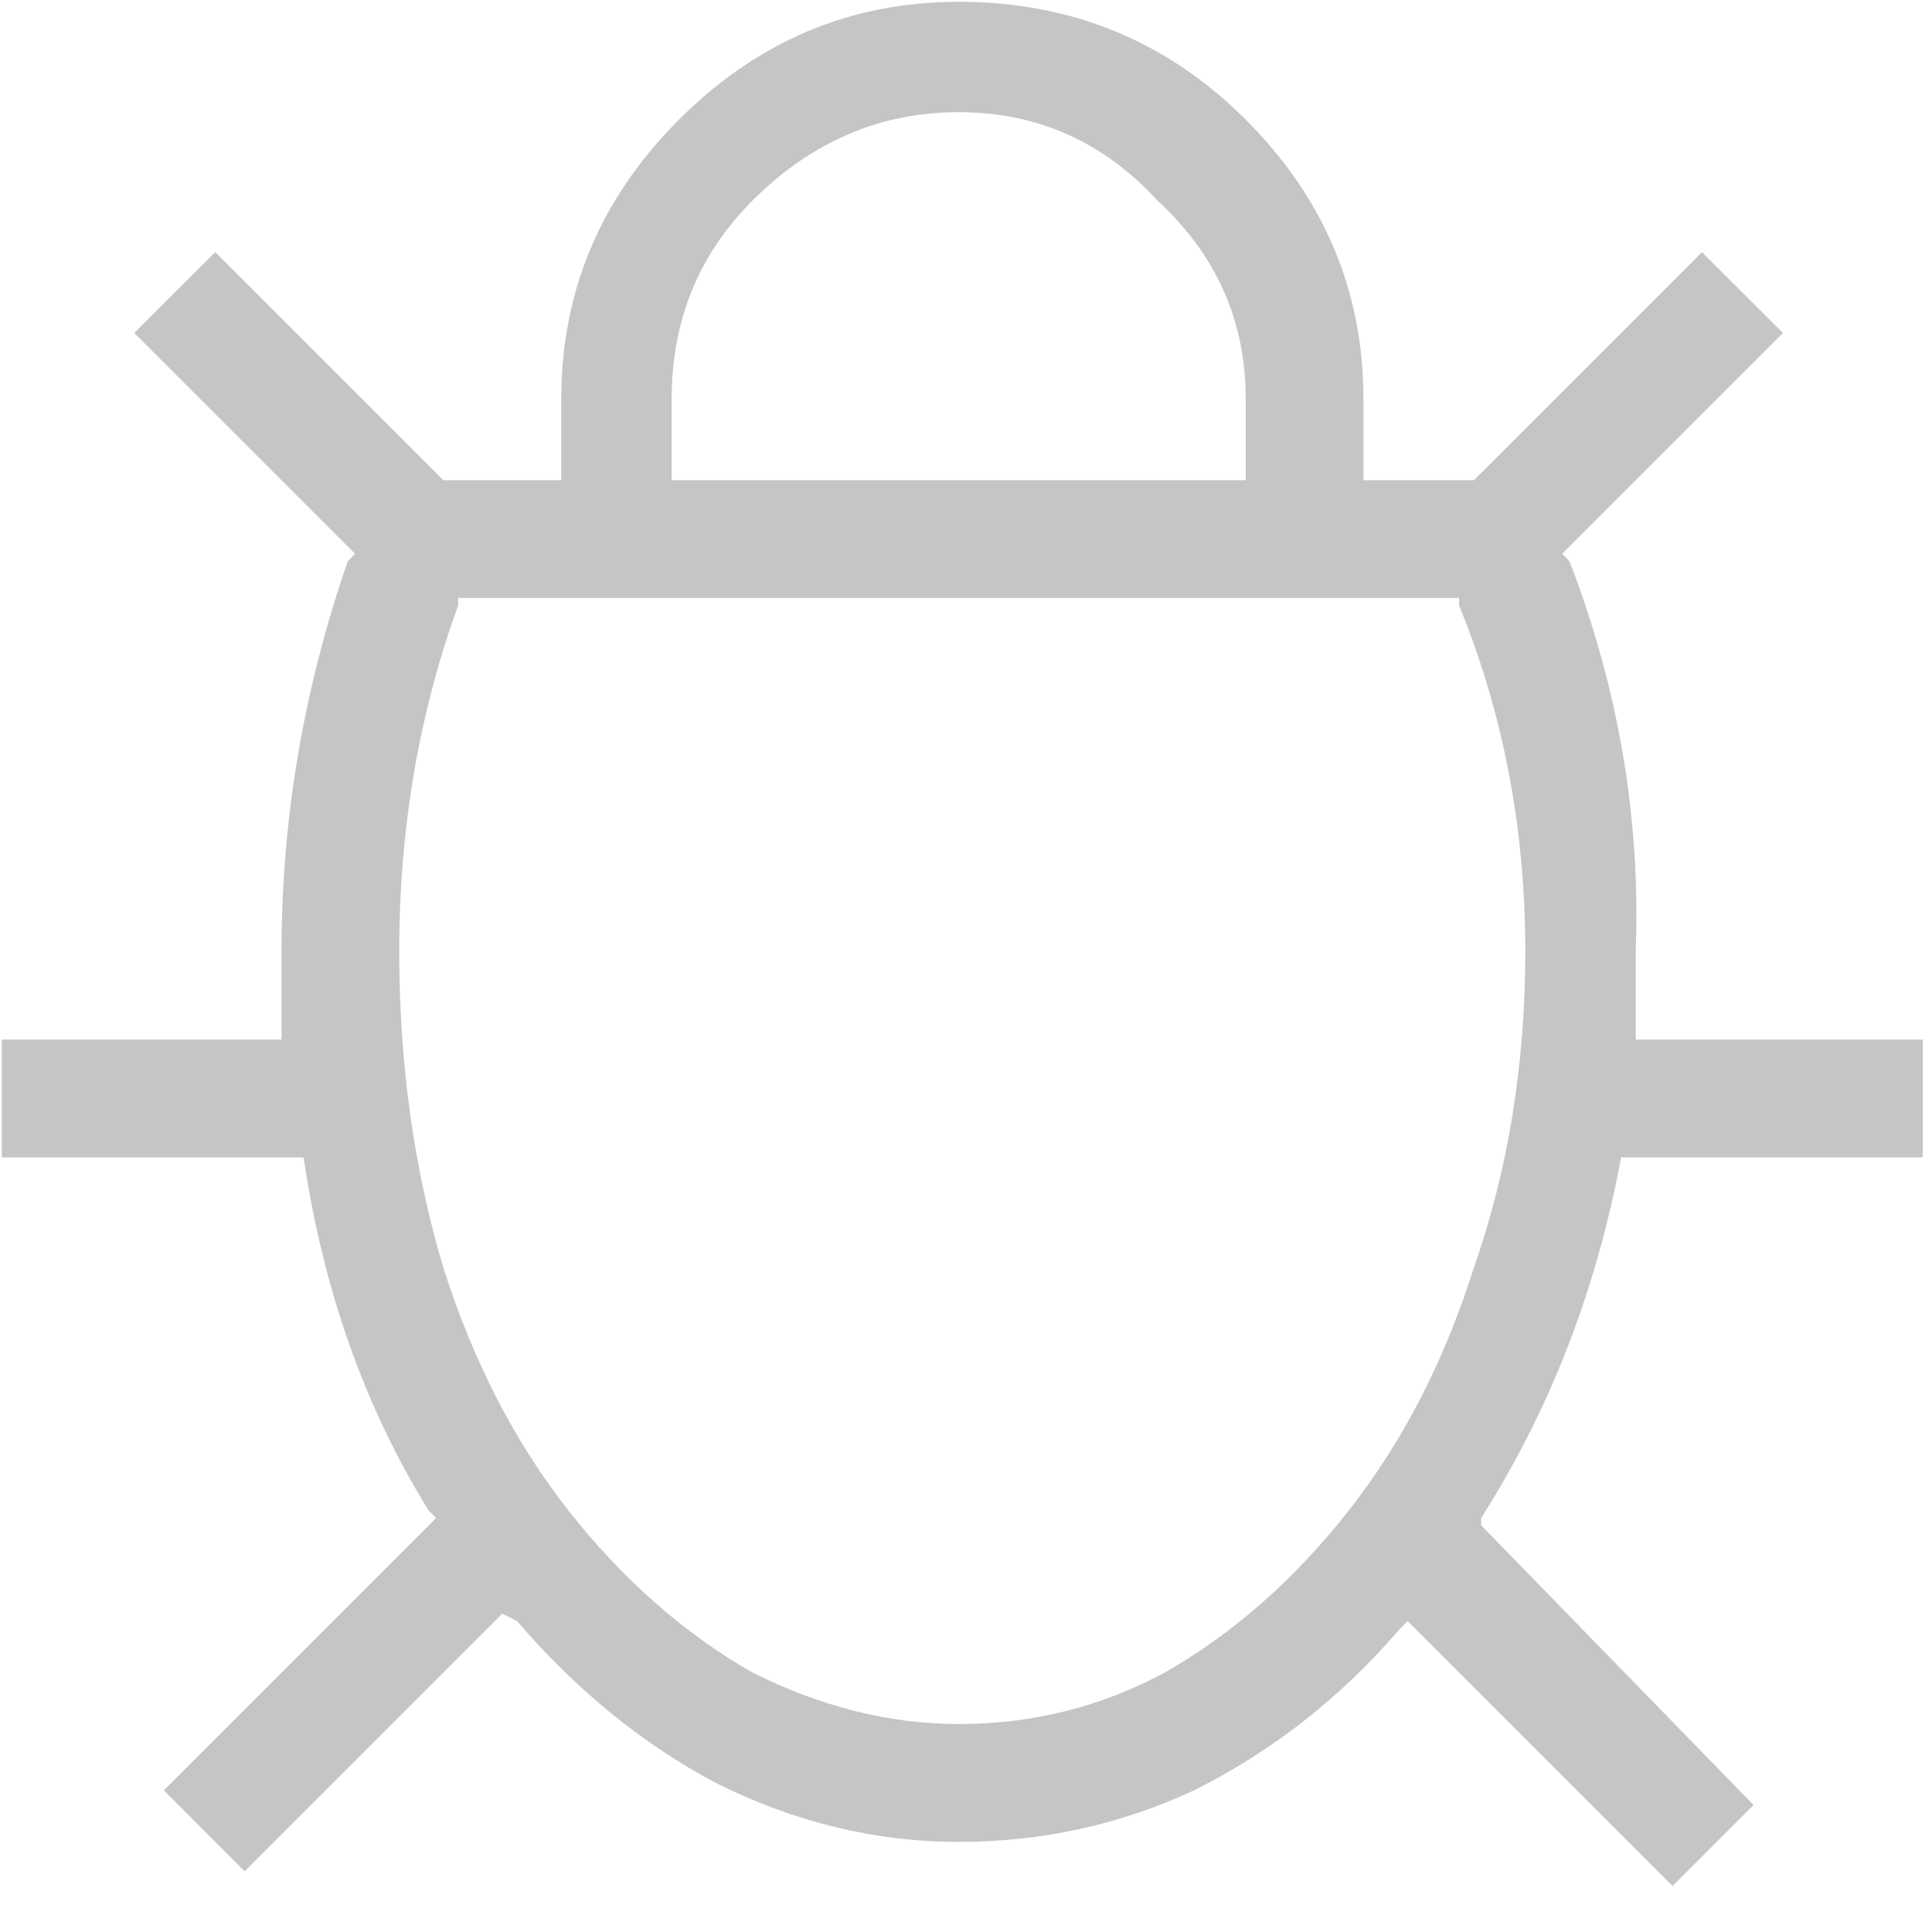
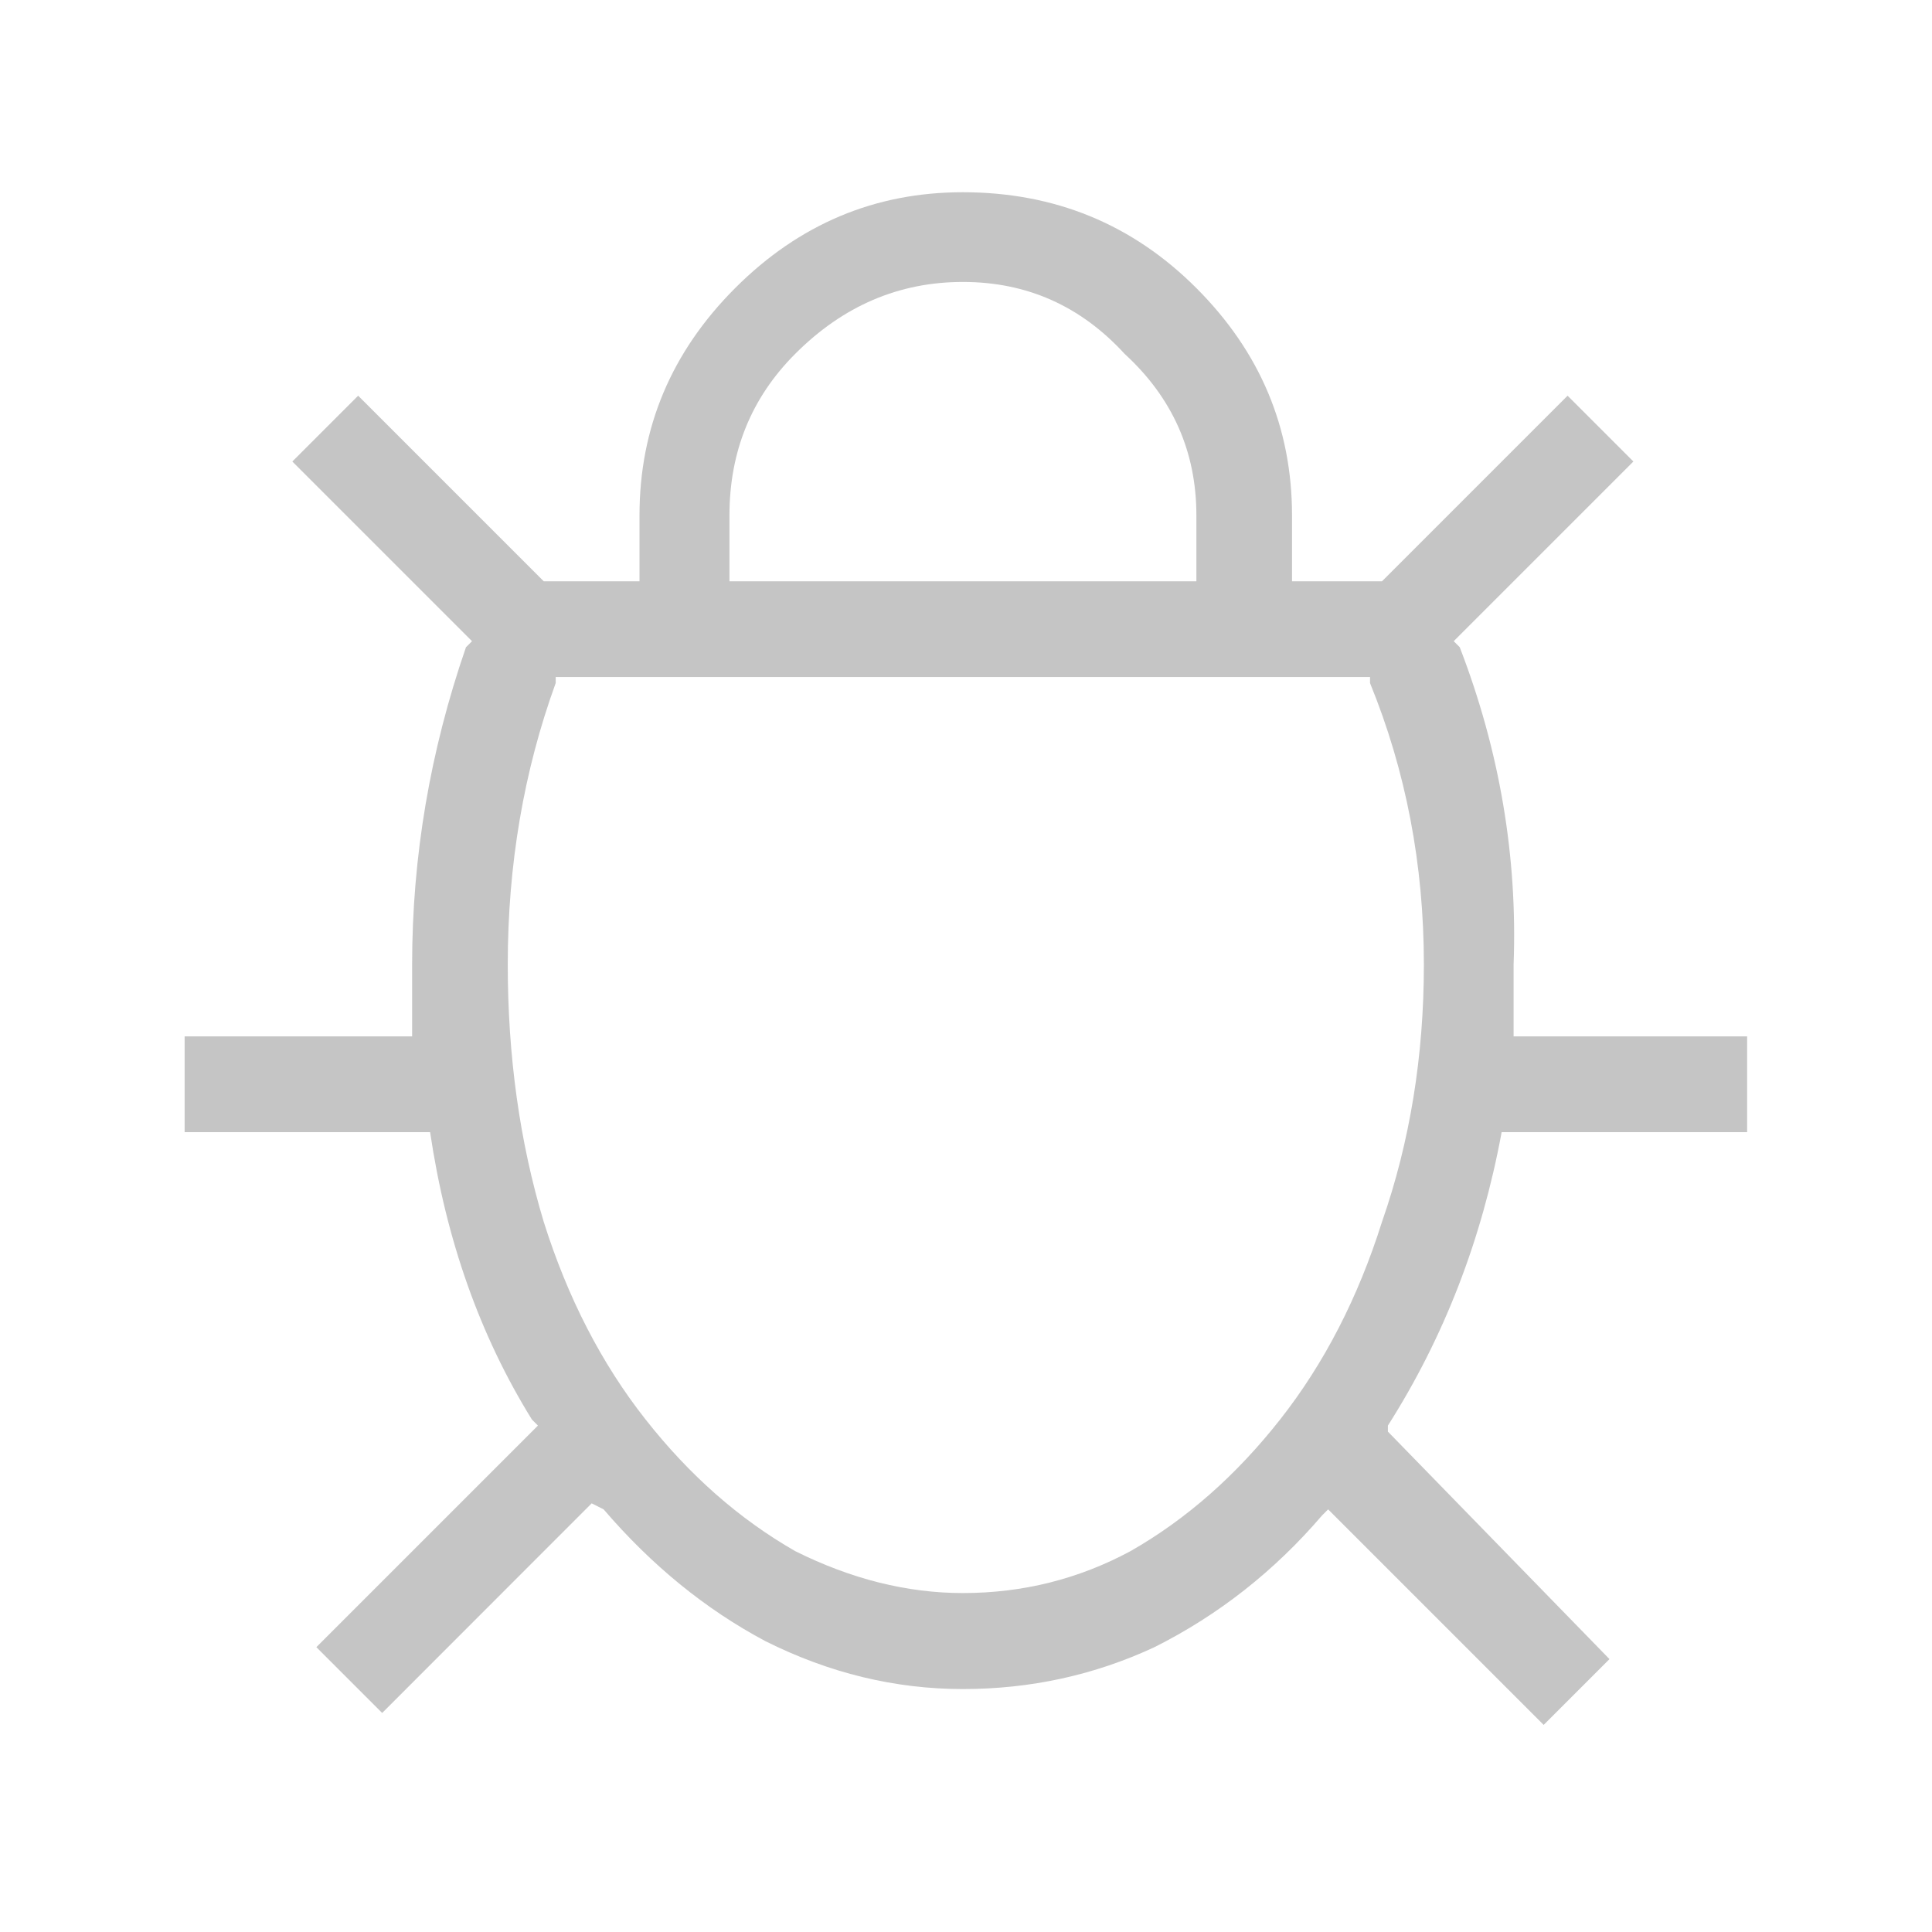
- <svg xmlns="http://www.w3.org/2000/svg" width="14" height="14" viewBox="0 0 14 14" fill="none">
-   <path d="M9.88 3.48H10.68L12.333 1.827L12.92 2.413L11.32 4.013L11.373 4.067C11.729 4.991 11.889 5.933 11.853 6.893V7.533H13.933V8.387H11.747C11.569 9.347 11.231 10.218 10.733 11V11.053L12.707 13.08L12.12 13.667L10.2 11.747L10.147 11.8C9.72 12.298 9.222 12.689 8.653 12.973C8.12 13.222 7.551 13.347 6.947 13.347C6.342 13.347 5.756 13.204 5.187 12.92C4.653 12.636 4.173 12.244 3.747 11.747L3.64 11.693L1.773 13.56L1.187 12.973L3.16 11L3.107 10.947C2.644 10.2 2.342 9.347 2.2 8.387H2.147H0.013V7.533H2.04V6.893C2.04 5.933 2.2 4.991 2.52 4.067L2.573 4.013L0.973 2.413L1.56 1.827L3.213 3.48H4.067V2.893C4.067 2.111 4.351 1.436 4.92 0.867C5.489 0.298 6.164 0.013 6.947 0.013C7.764 0.013 8.458 0.298 9.027 0.867C9.596 1.436 9.88 2.111 9.88 2.893V3.48ZM4.867 3.48H9.027V2.893C9.027 2.324 8.813 1.844 8.387 1.453C7.996 1.027 7.516 0.813 6.947 0.813C6.378 0.813 5.88 1.027 5.453 1.453C5.062 1.844 4.867 2.324 4.867 2.893V3.48ZM10.573 4.333H3.32V4.387C3.036 5.169 2.893 6.004 2.893 6.893C2.893 7.711 3 8.476 3.213 9.187C3.427 9.862 3.729 10.449 4.12 10.947C4.511 11.444 4.956 11.836 5.453 12.12C5.951 12.369 6.449 12.493 6.947 12.493C7.48 12.493 7.978 12.369 8.44 12.12C8.938 11.836 9.382 11.444 9.773 10.947C10.164 10.449 10.467 9.862 10.68 9.187C10.929 8.476 11.053 7.711 11.053 6.893C11.053 6.004 10.893 5.169 10.573 4.387V4.333Z" fill="#C5C5C5" />
+ <svg xmlns="http://www.w3.org/2000/svg" width="16" height="16" fill="none">
+   <g>
+     <path stroke="null" d="m10.701,4.814l0.744,0l1.537,-1.537l0.545,0.545l-1.488,1.488l0.05,0.05c0.331,0.859 0.479,1.735 0.446,2.628l0,0.595l1.934,0l0,0.793l-2.033,0c-0.165,0.893 -0.479,1.702 -0.942,2.43l0,0.05l1.835,1.884l-0.545,0.545l-1.785,-1.785l-0.05,0.05c-0.397,0.463 -0.86,0.826 -1.388,1.091c-0.496,0.231 -1.025,0.347 -1.587,0.347c-0.562,0 -1.107,-0.132 -1.636,-0.397c-0.496,-0.264 -0.942,-0.628 -1.339,-1.091l-0.099,-0.05l-1.735,1.736l-0.545,-0.545l1.835,-1.835l-0.05,-0.05c-0.43,-0.694 -0.711,-1.488 -0.843,-2.38l-0.05,0l-1.983,0l0,-0.793l1.884,0l0,-0.595c0,-0.893 0.149,-1.769 0.446,-2.628l0.05,-0.05l-1.488,-1.488l0.545,-0.545l1.537,1.537l0.793,0l0,-0.545c0,-0.727 0.264,-1.355 0.793,-1.884c0.529,-0.529 1.157,-0.793 1.884,-0.793c0.76,0 1.405,0.264 1.934,0.793c0.529,0.529 0.793,1.157 0.793,1.884l0,0.545zm-4.661,0l3.868,0l0,-0.545c0,-0.529 -0.198,-0.975 -0.595,-1.339c-0.364,-0.397 -0.81,-0.595 -1.339,-0.595c-0.529,0 -0.992,0.198 -1.388,0.595c-0.364,0.364 -0.545,0.81 -0.545,1.339l0,0.545zm5.306,0.793l-6.744,0l0,0.05c-0.264,0.727 -0.397,1.504 -0.397,2.33c0,0.76 0.099,1.471 0.298,2.132c0.198,0.628 0.479,1.174 0.843,1.636c0.364,0.463 0.777,0.826 1.24,1.091c0.463,0.231 0.926,0.347 1.388,0.347c0.496,0 0.959,-0.116 1.388,-0.347c0.463,-0.264 0.876,-0.628 1.24,-1.091c0.364,-0.463 0.645,-1.008 0.843,-1.636c0.231,-0.661 0.347,-1.372 0.347,-2.132c0,-0.826 -0.149,-1.603 -0.446,-2.33l0,-0.05z" fill="#C5C5C5" id="svg_1" />
+   </g>
</svg>
